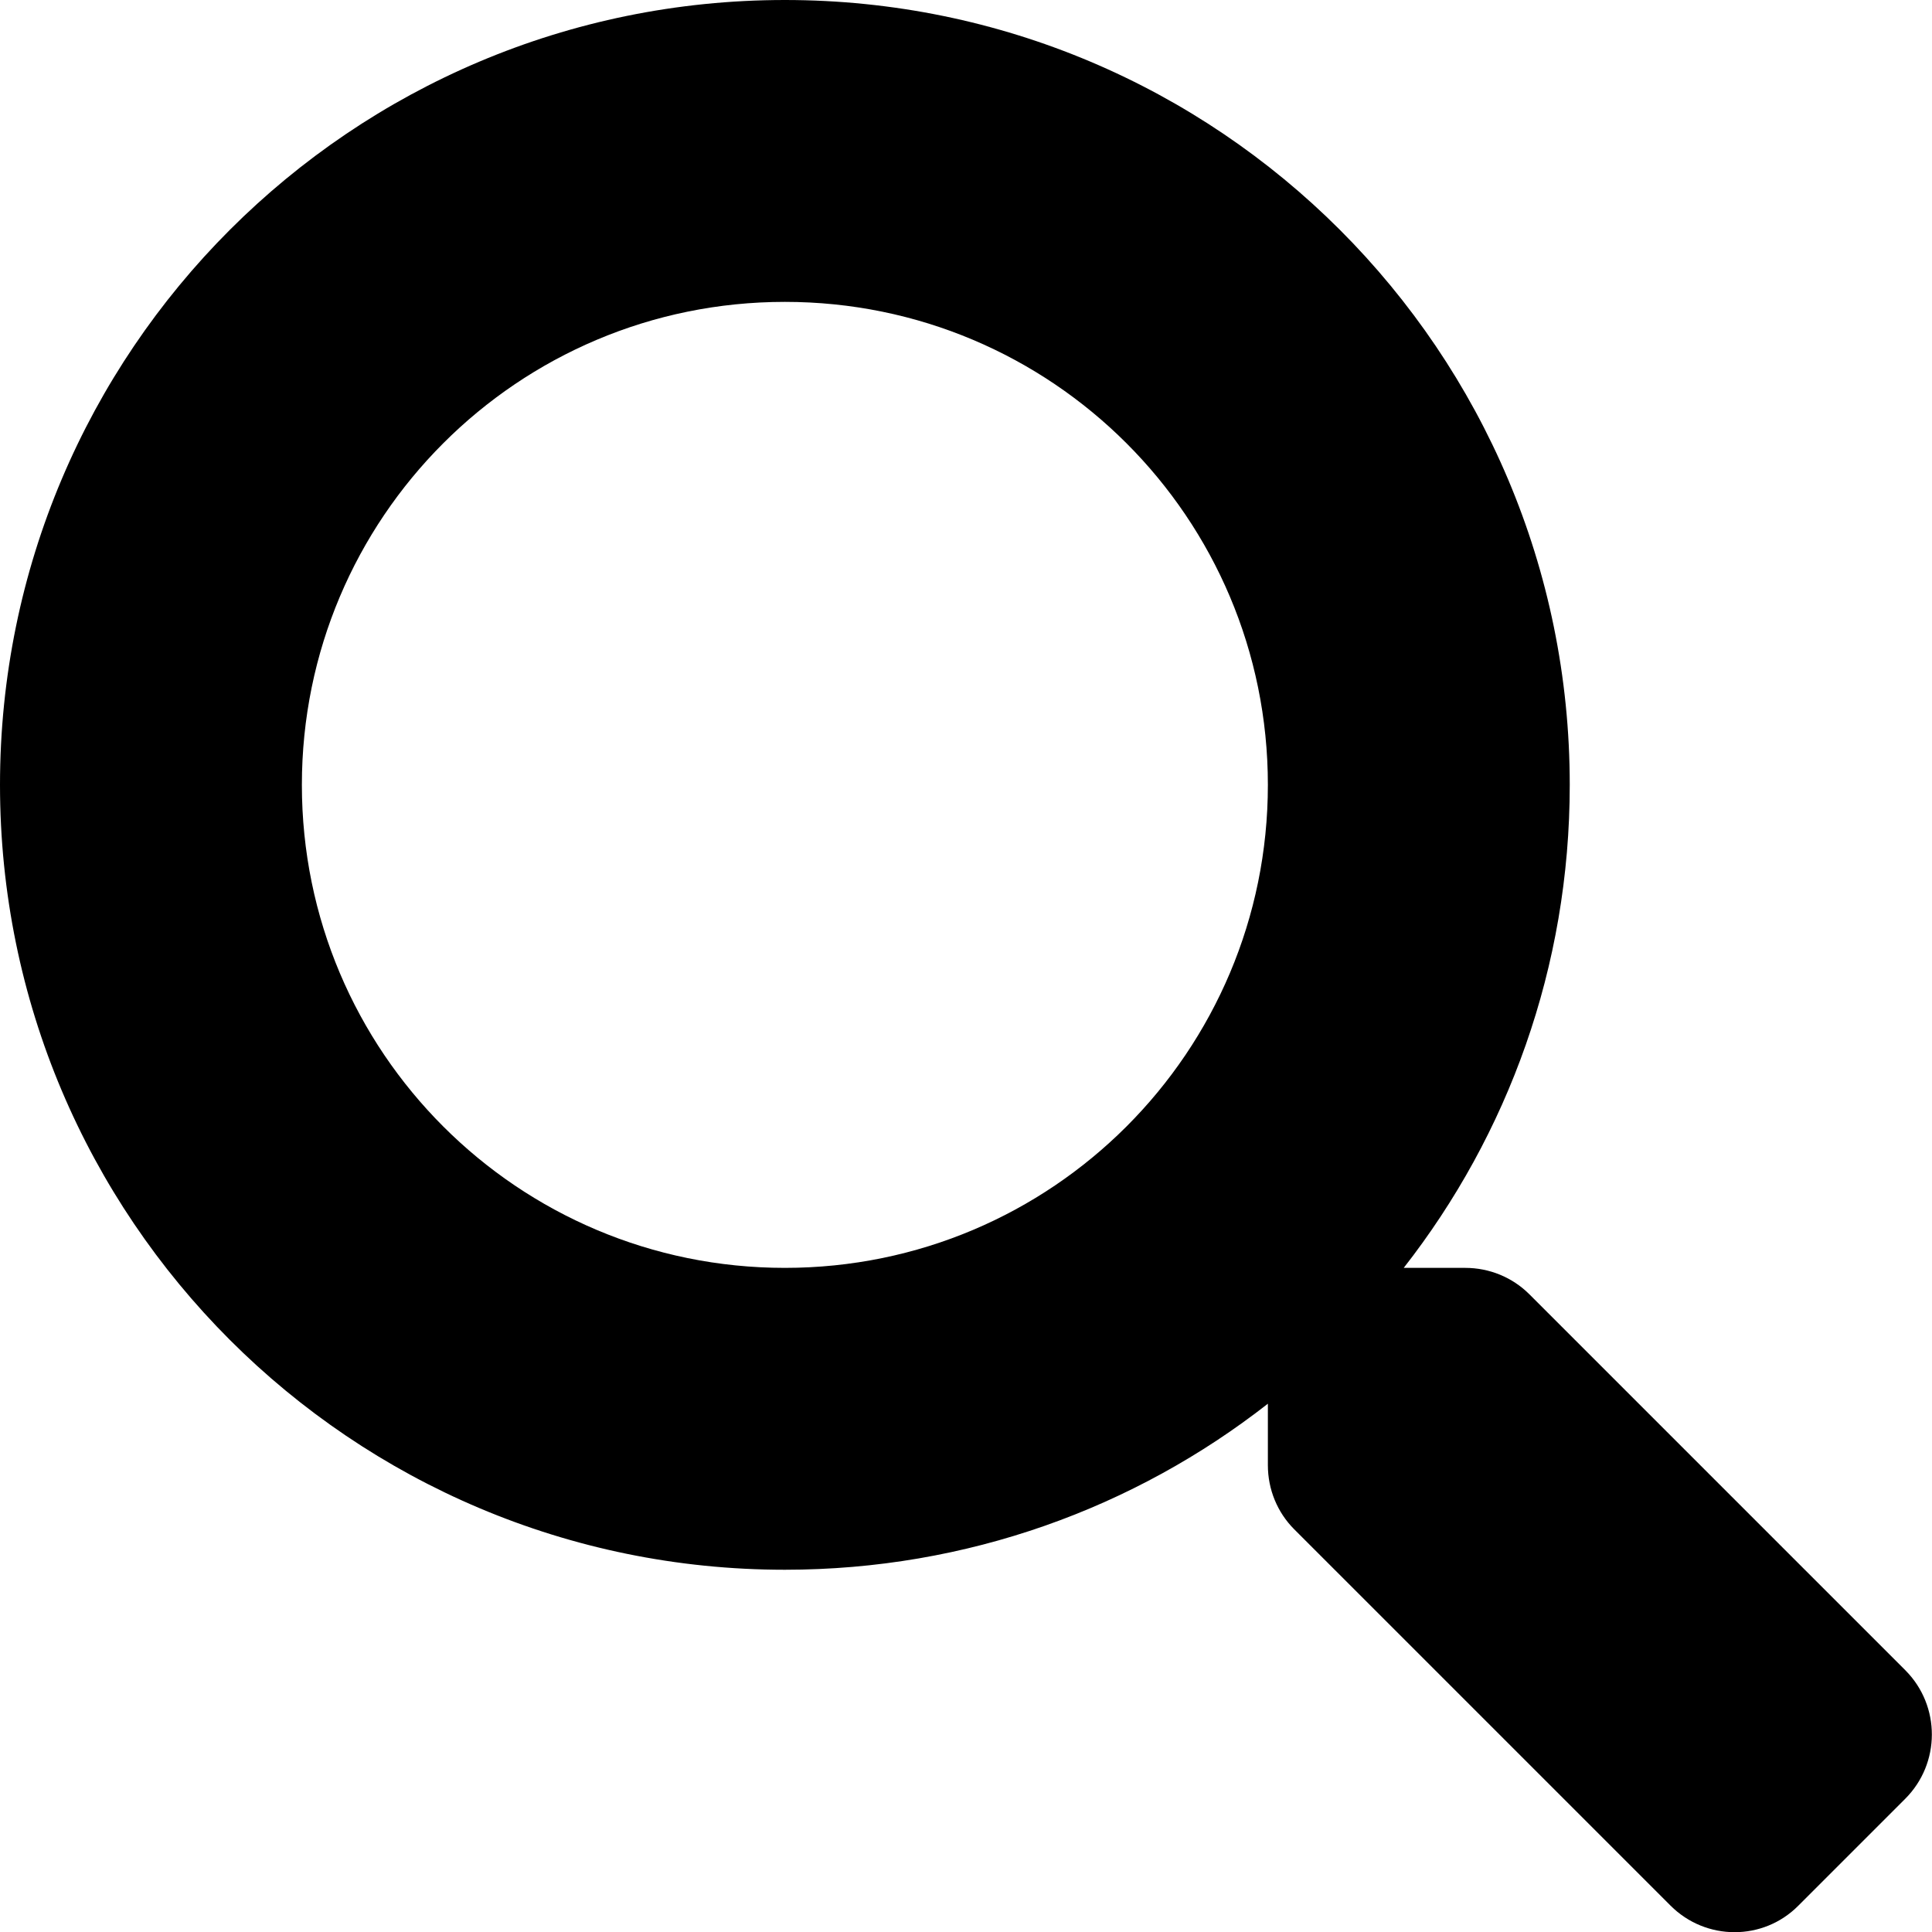
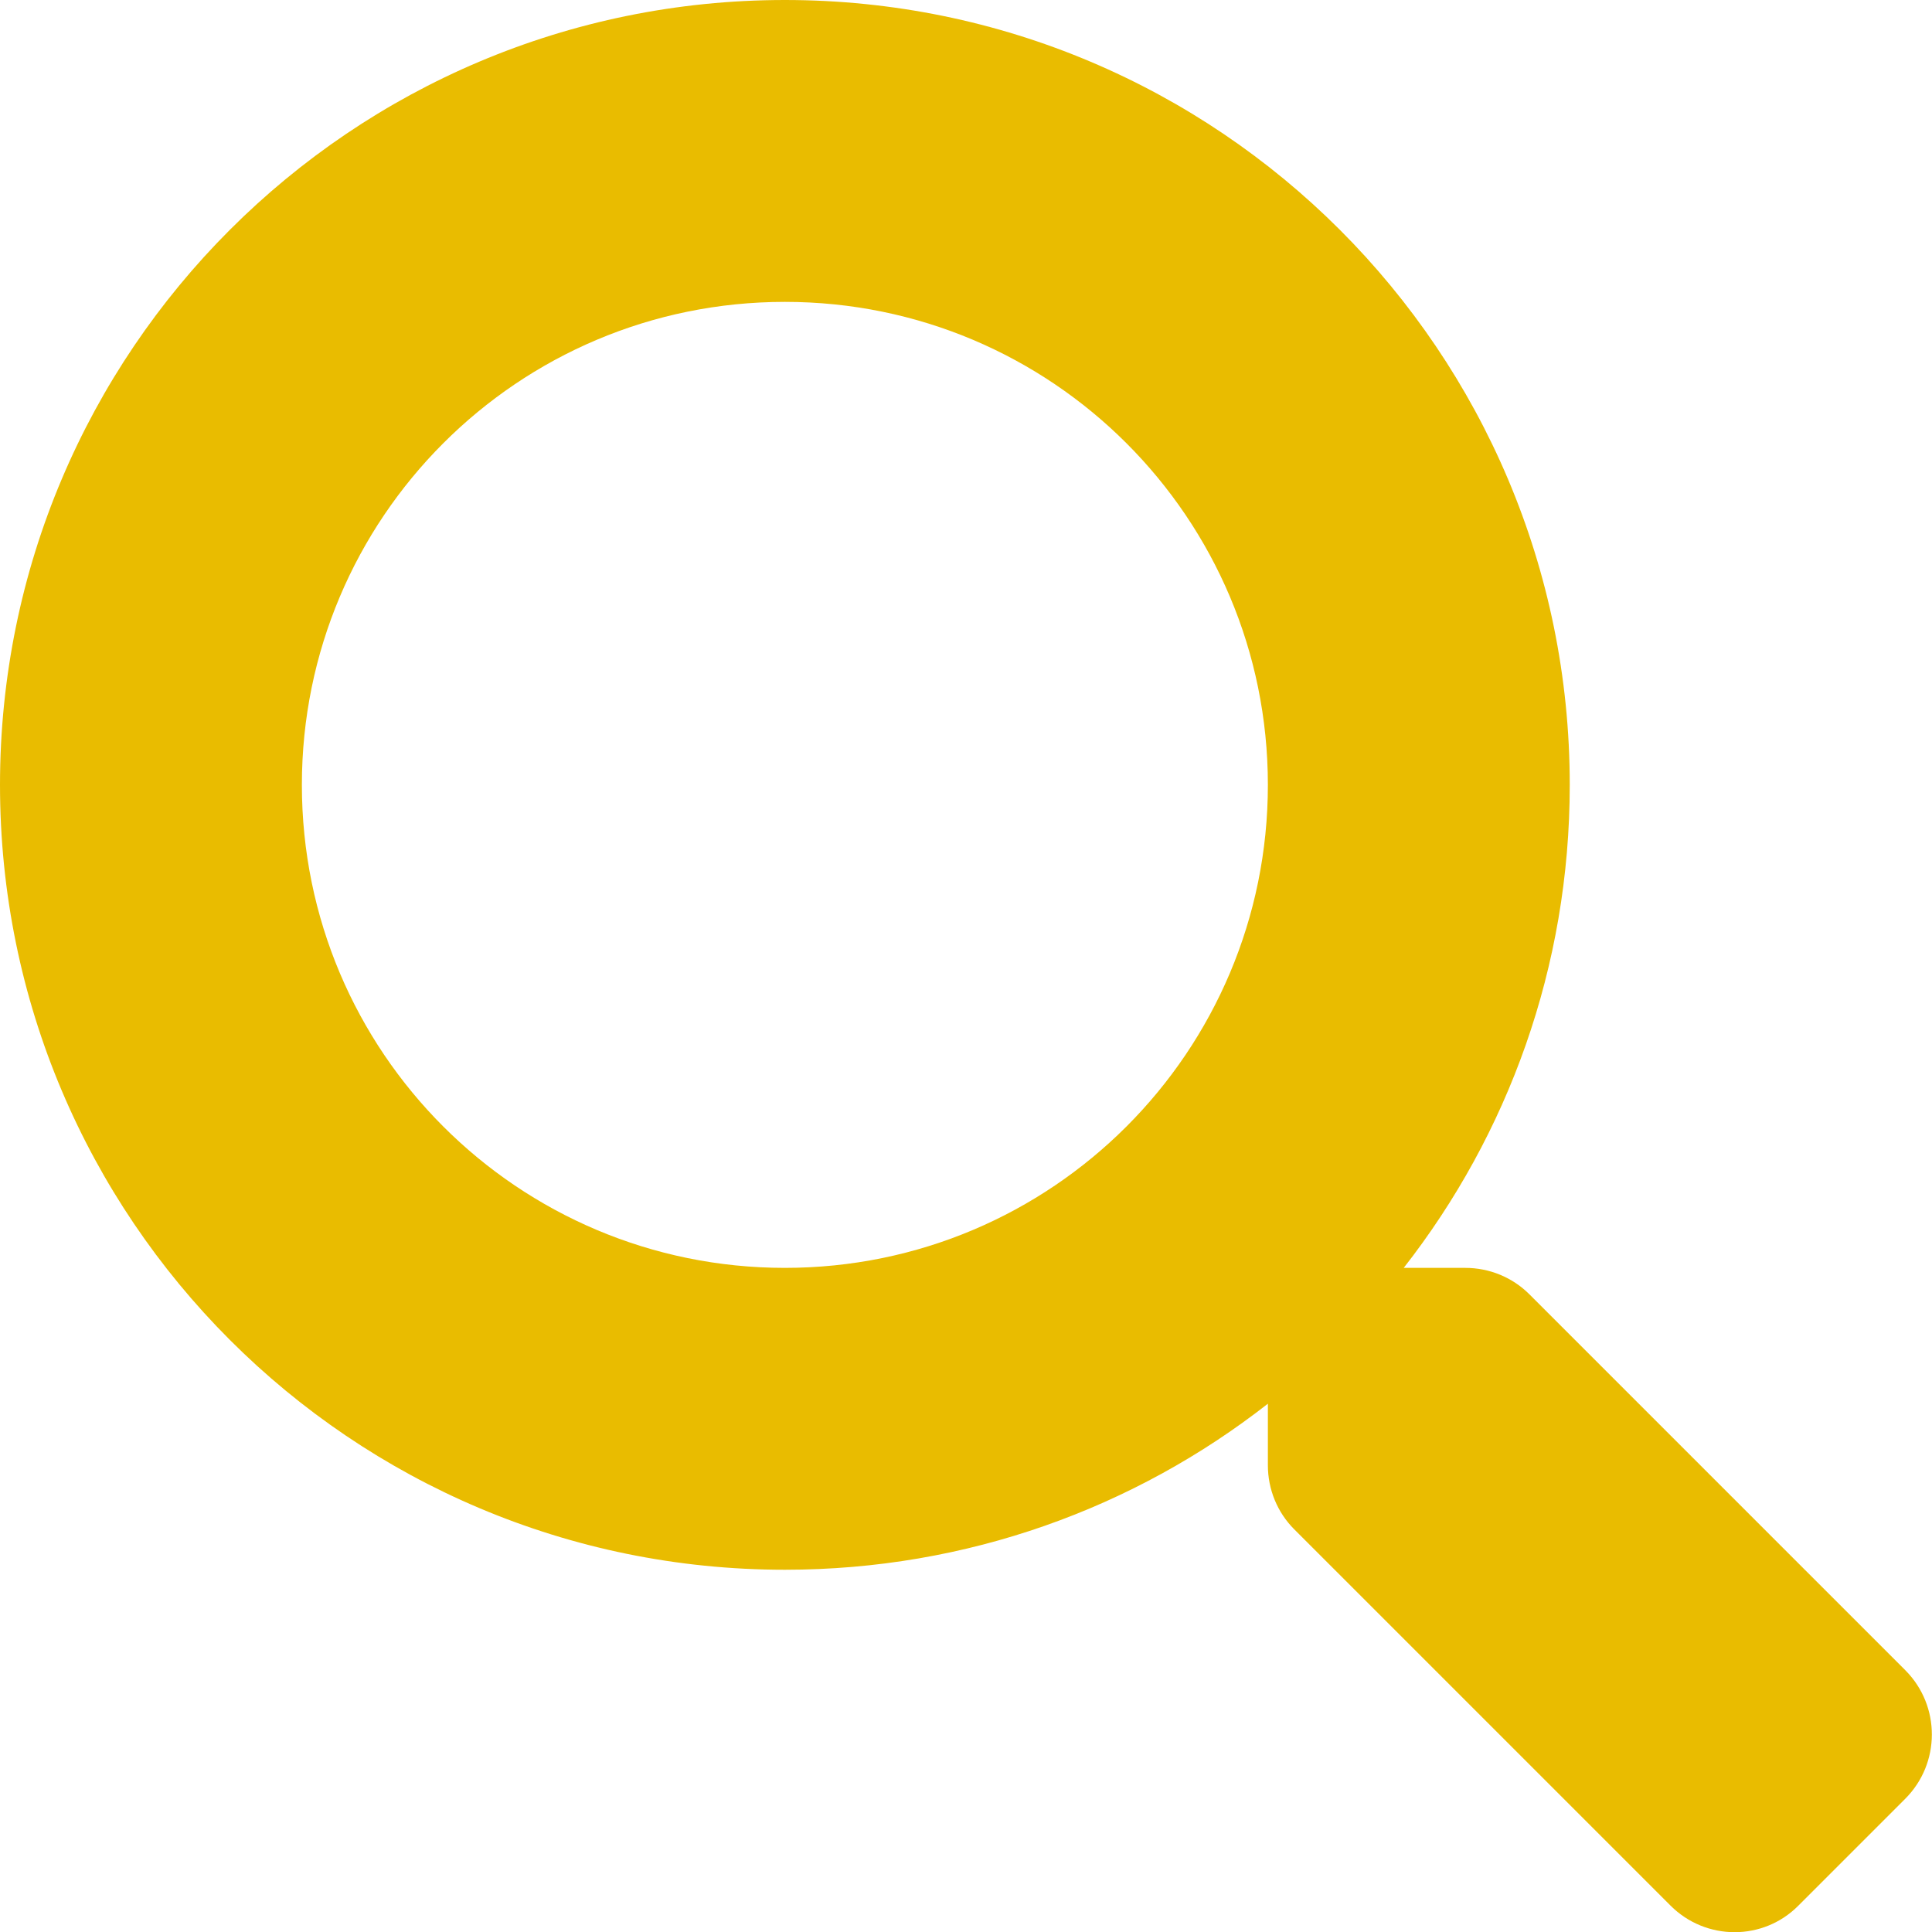
<svg xmlns="http://www.w3.org/2000/svg" aria-hidden="true" focusable="false" data-prefix="fas" data-icon="search" class="svg-inline--fa fa-search fa-w-16" role="img" viewBox="0 0 512 512">
-   <path fill="currentColor" d="M505 442.7L405.3 343c-4.5-4.5-10.6-7-17-7H372c27.6-35.3 44-79.7 44-128C416 93.1 322.9 0 208 0S0 93.1 0 208s93.1 208 208 208c48.3 0 92.7-16.4 128-44v16.3c0 6.4 2.5 12.5 7 17l99.7 99.7c9.4 9.4 24.6 9.4 33.9 0l28.3-28.3c9.4-9.4 9.4-24.6.1-34zM208 336c-70.7 0-128-57.2-128-128 0-70.7 57.2-128 128-128 70.7 0 128 57.2 128 128 0 70.7-57.2 128-128 128z" />
+   <path fill="#E9BC00" d="M505 442.7L405.3 343c-4.5-4.5-10.6-7-17-7H372c27.6-35.3 44-79.7 44-128C416 93.1 322.9 0 208 0S0 93.1 0 208s93.1 208 208 208c48.3 0 92.7-16.4 128-44v16.3c0 6.4 2.5 12.5 7 17l99.7 99.7c9.4 9.4 24.6 9.4 33.9 0l28.3-28.3c9.4-9.4 9.4-24.6.1-34zM208 336c-70.7 0-128-57.2-128-128 0-70.7 57.2-128 128-128 70.7 0 128 57.2 128 128 0 70.7-57.2 128-128 128z" />
</svg>
